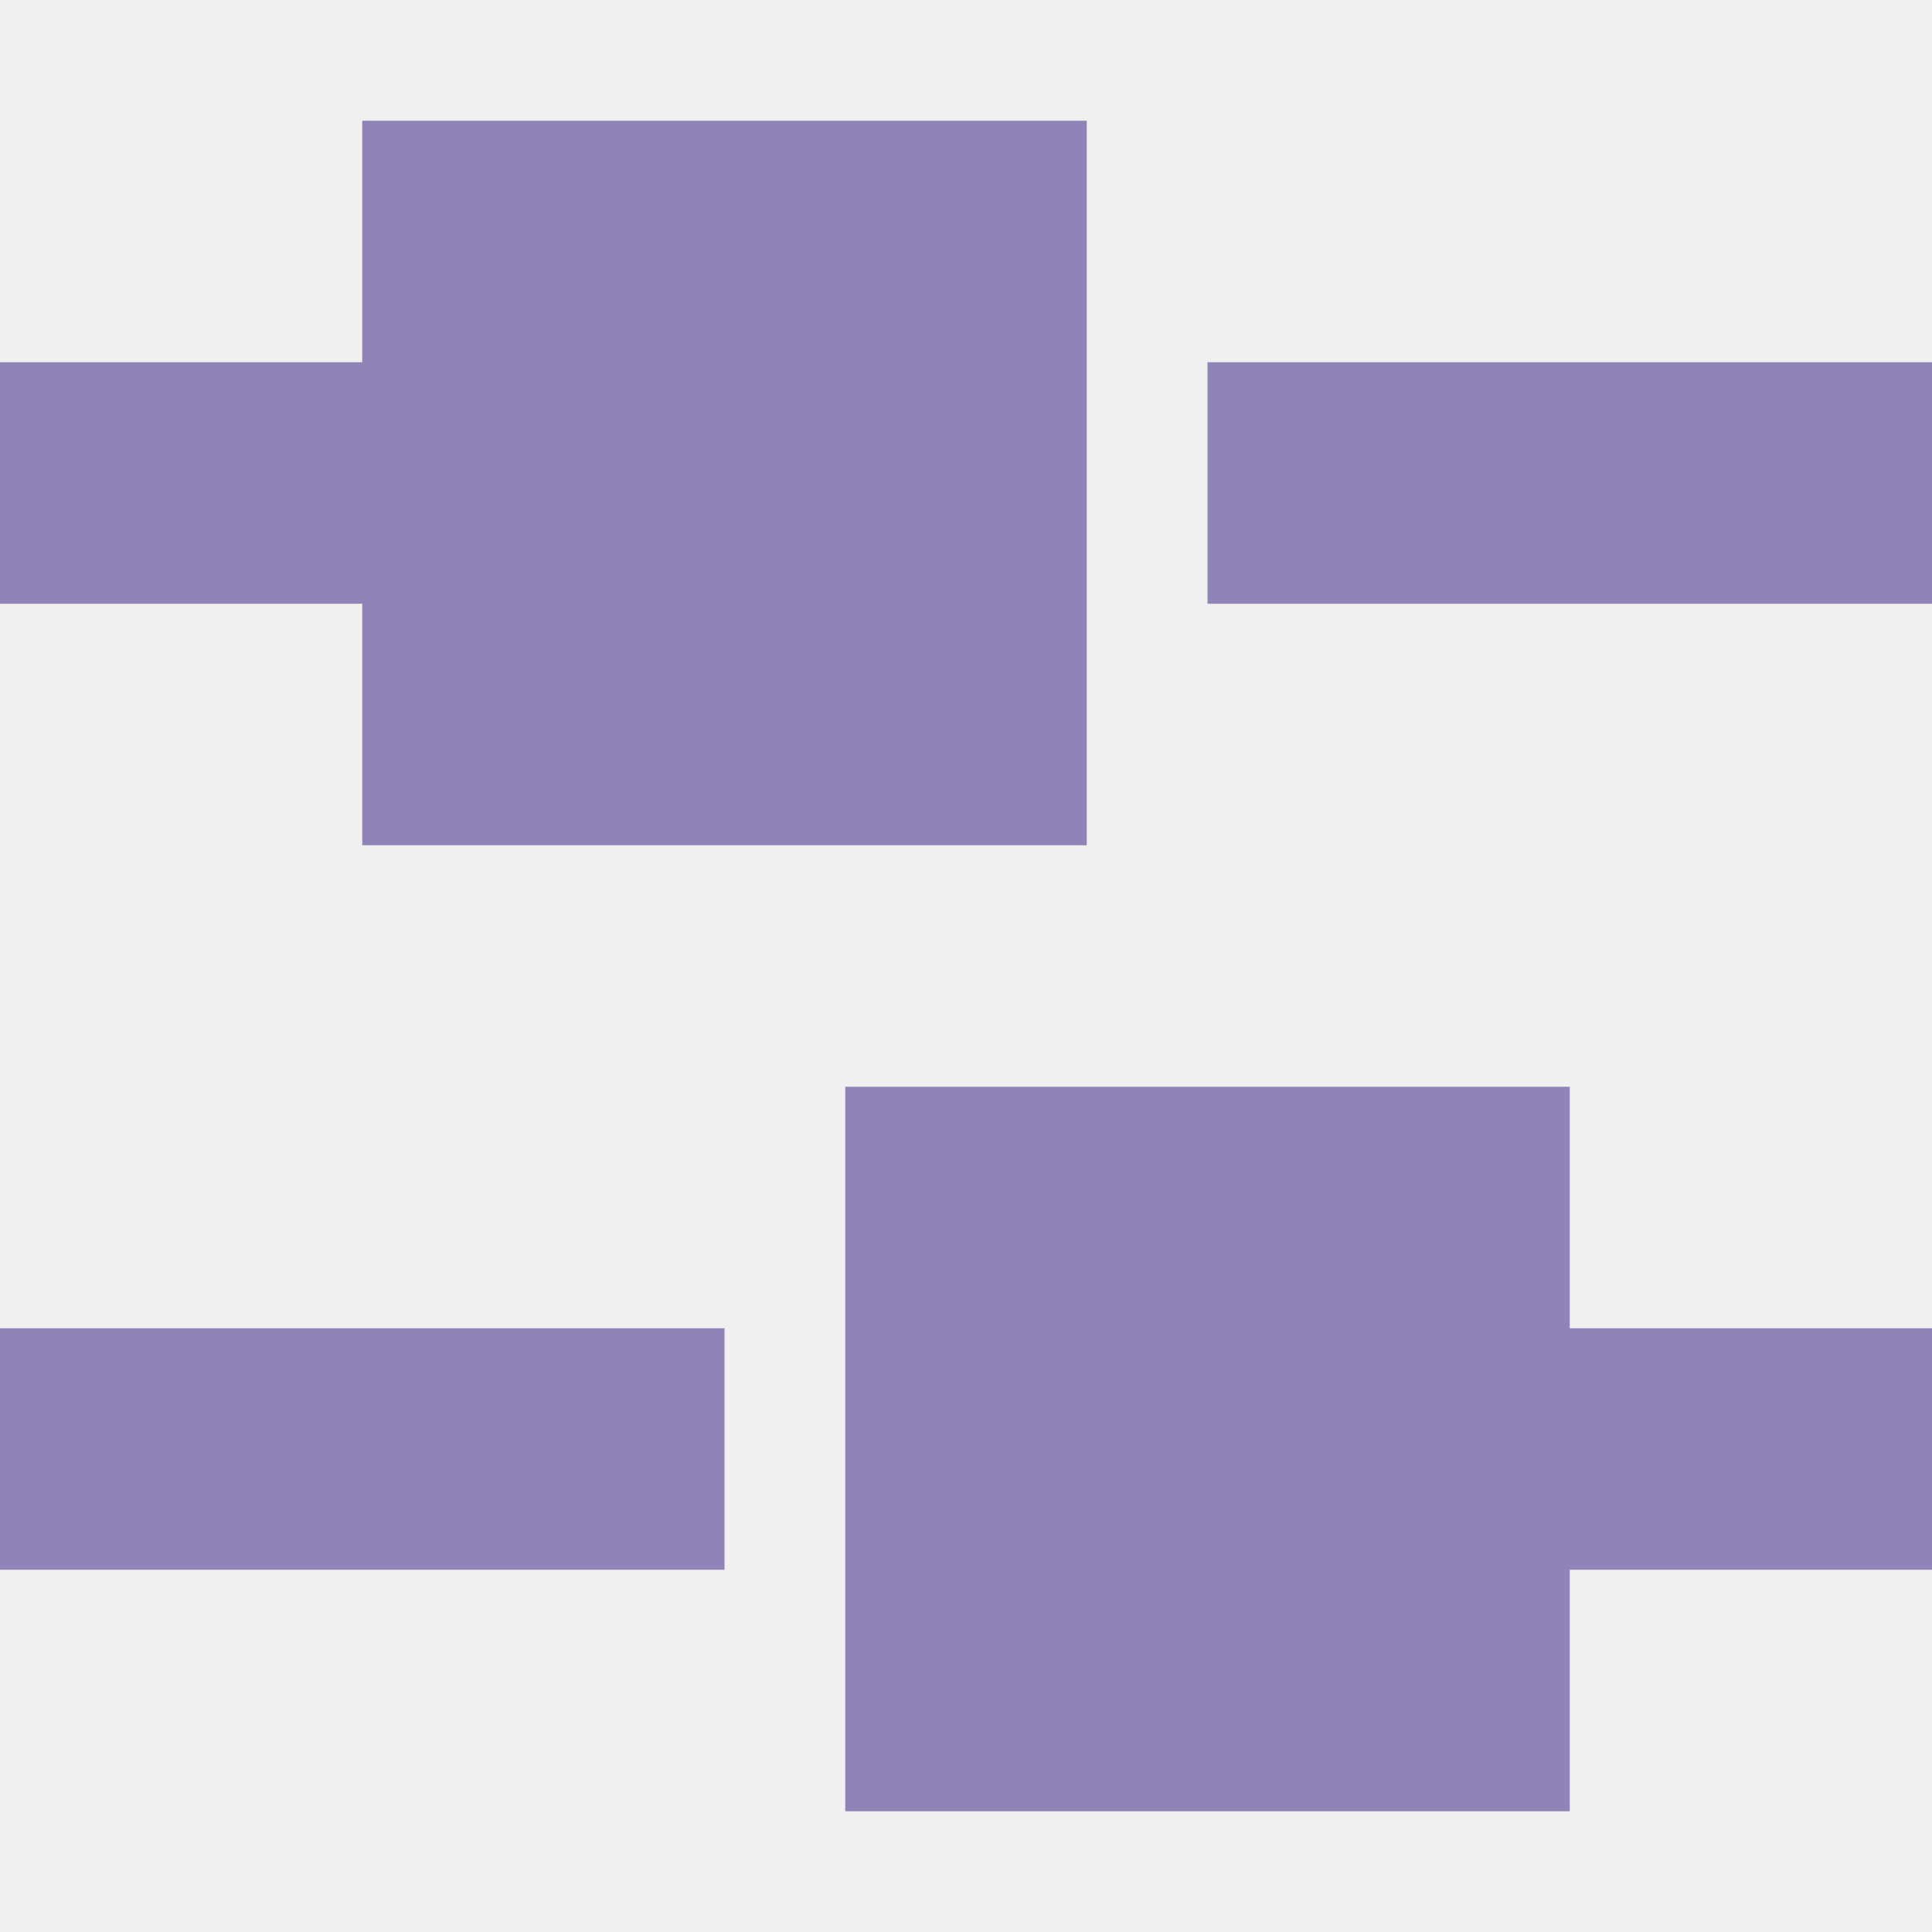
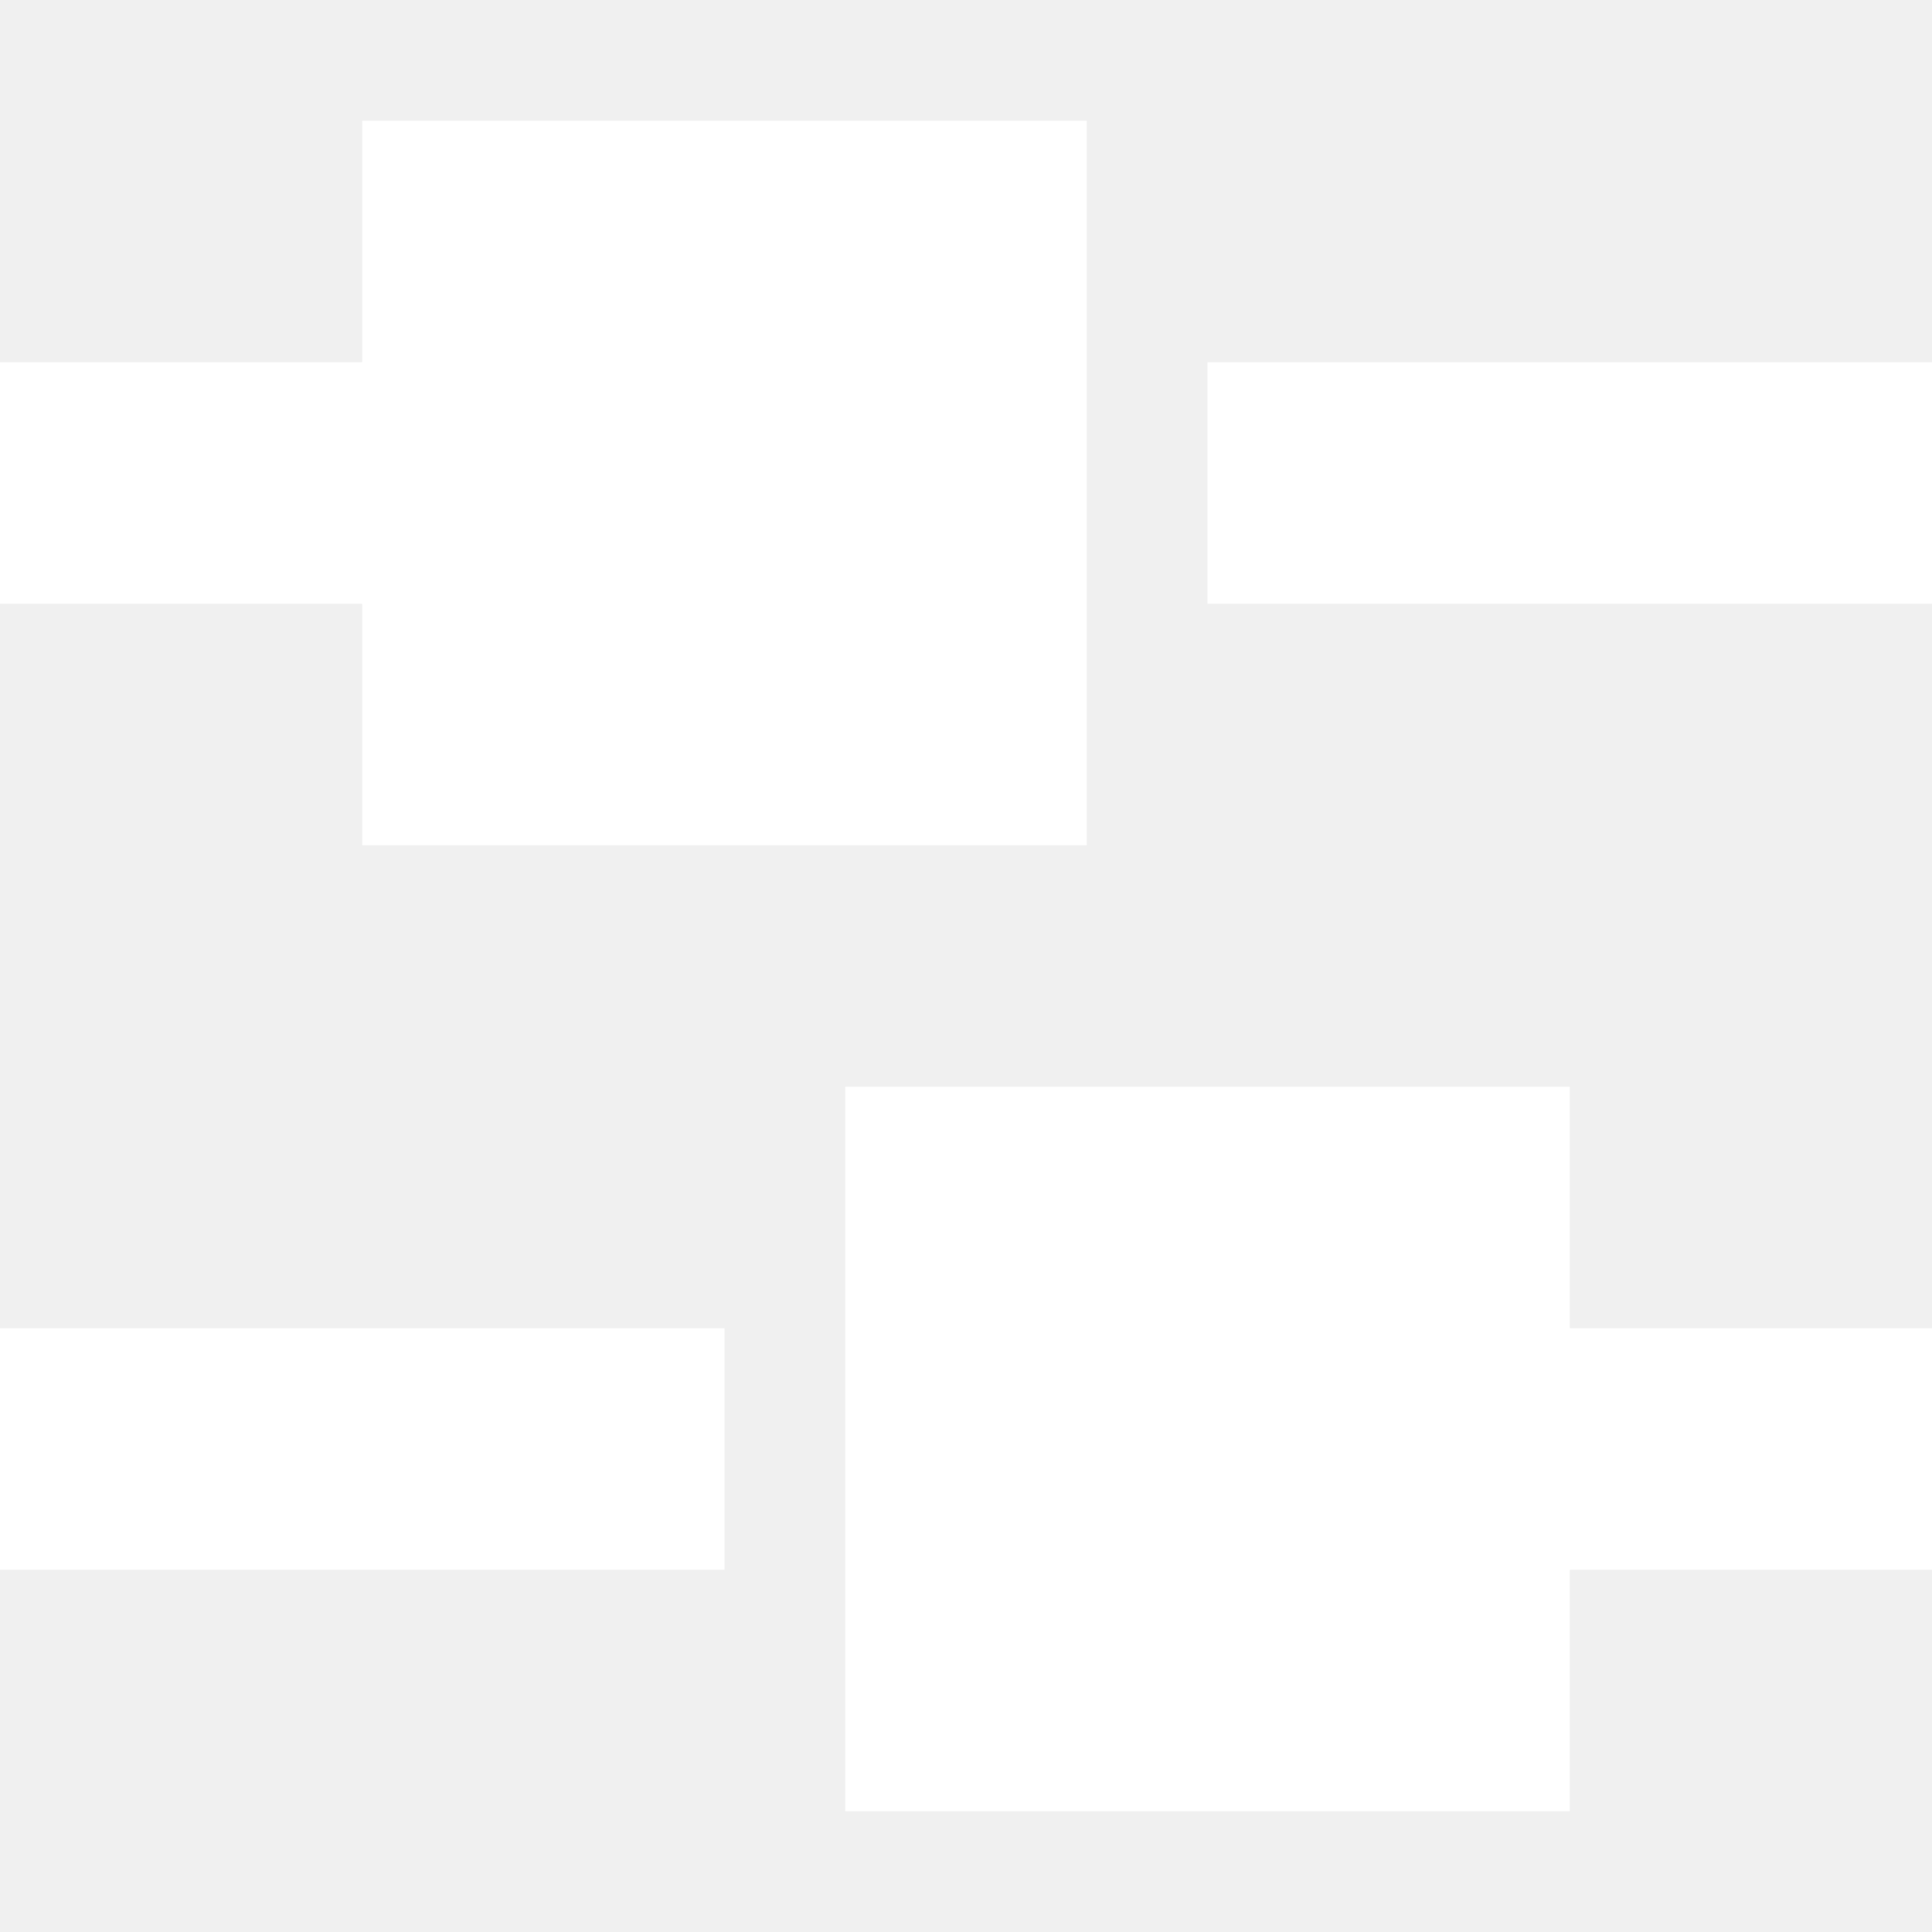
<svg xmlns="http://www.w3.org/2000/svg" version="1.1" id="Layer_1" x="0px" y="0px" width="16px" height="16px" viewBox="0 0 16 16" style="enable-background:new 0 0 16 16;" xml:space="preserve">
  <style type="text/css">
- 	.st0{fill:#8F83B8;}
+ 	.st0{fill:#ffffff;}
</style>
  <g>
    <rect x="10" y="3" class="st0" width="6" height="2" />
    <polygon class="st0" points="3,7 9,7 9,1 3,1 3,3 0,3 0,5 3,5  " />
    <rect y="11" class="st0" width="6" height="2" />
    <polygon class="st0" points="13,9 7,9 7,15 13,15 13,13 16,13 16,11 13,11  " />
  </g>
</svg>
